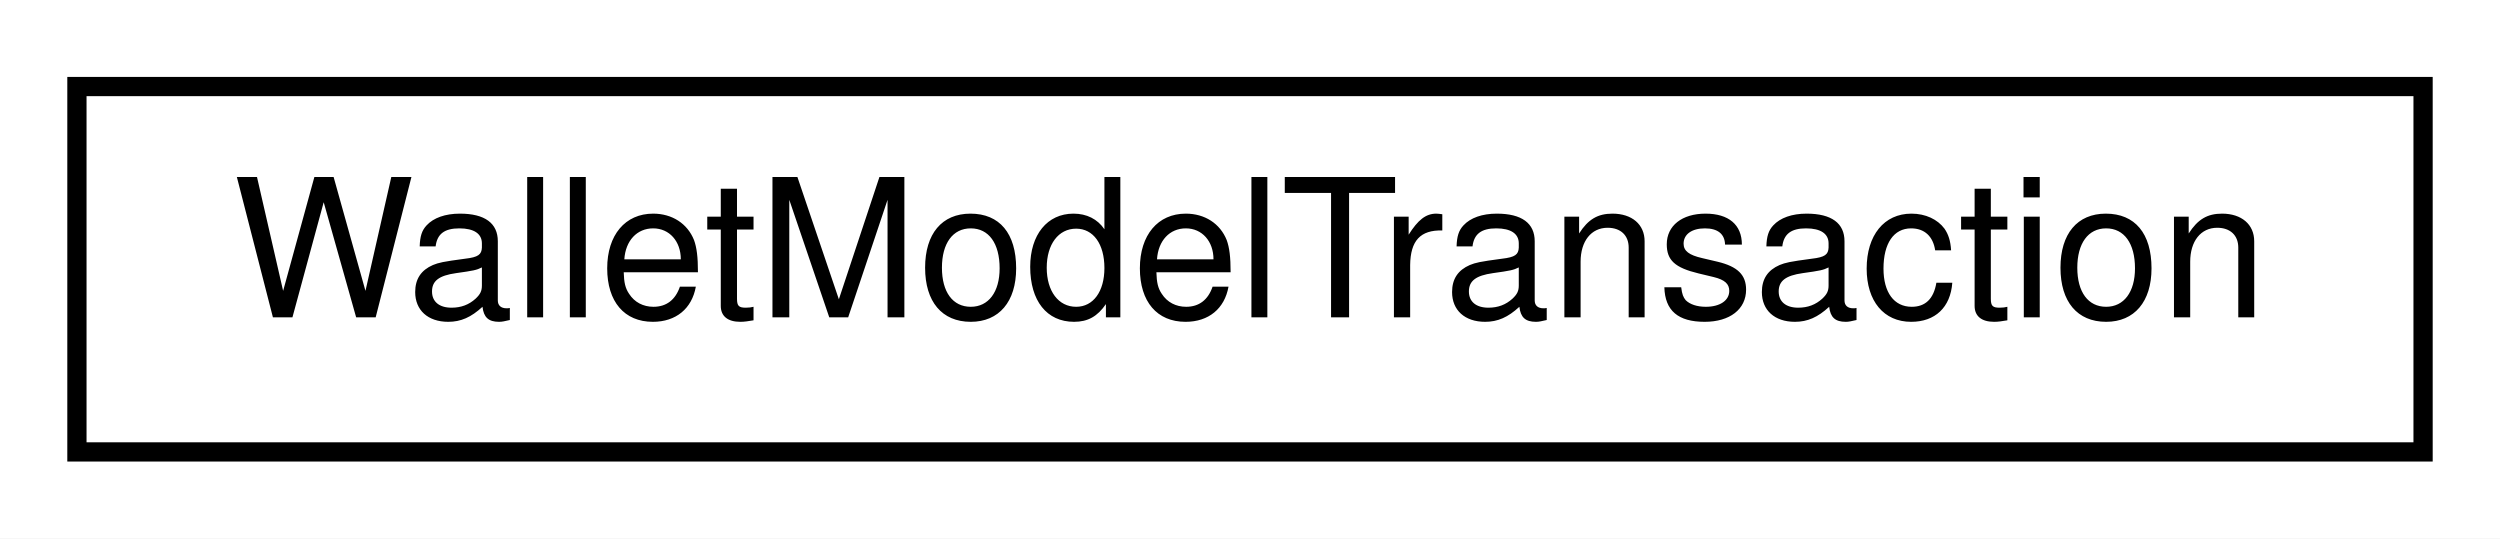
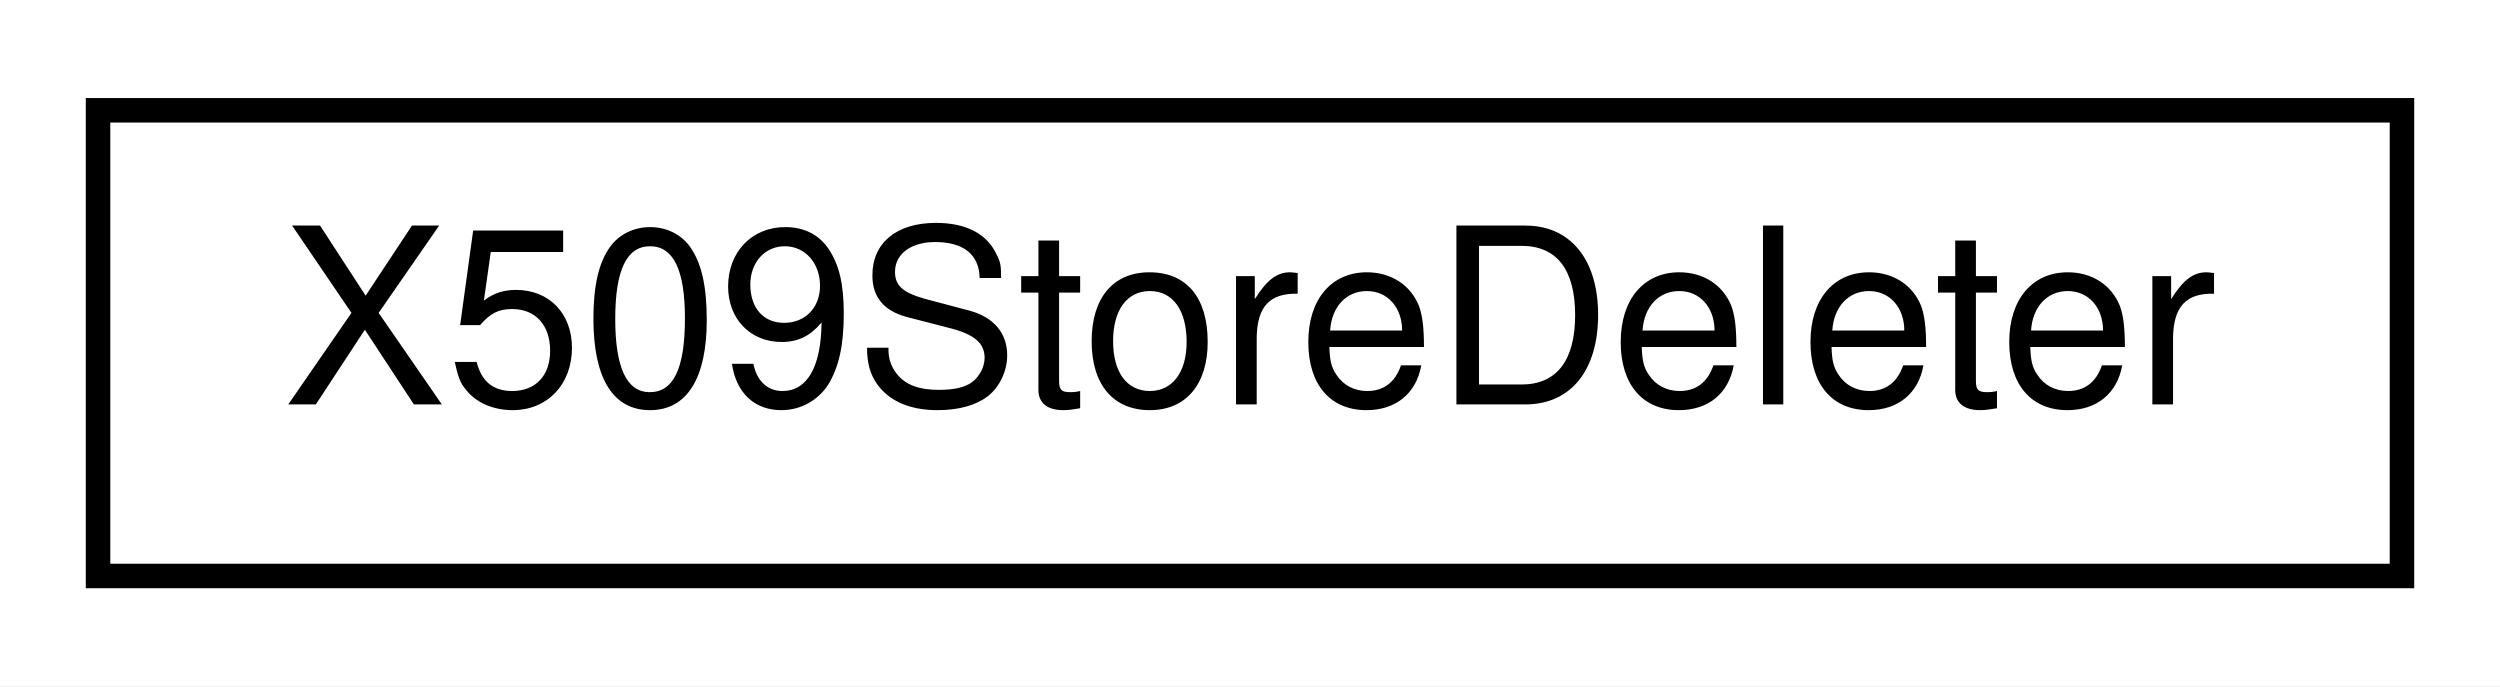
- <svg xmlns="http://www.w3.org/2000/svg" xmlns:xlink="http://www.w3.org/1999/xlink" width="130pt" height="28pt" viewBox="0.00 0.00 130.00 28.00">
+ <svg xmlns="http://www.w3.org/2000/svg" xmlns:xlink="http://www.w3.org/1999/xlink" width="102pt" height="28pt" viewBox="0.00 0.00 102.00 28.00">
  <g id="graph0" class="graph" transform="scale(1 1) rotate(0) translate(4 24)">
-     <polygon fill="white" stroke="none" points="-4,4 -4,-24 126,-24 126,4 -4,4" />
+     <polygon fill="white" stroke="none" points="-4,4 -4,-24 98,-24 98,4 -4,4" />
    <g id="node1" class="node">
      <g id="a_node1">
-         <a xlink:href="d2/d99/class_wallet_model_transaction.html" target="_top" xlink:title="Data model for a walletmodel transaction. ">
-           <polygon fill="white" stroke="black" points="0,-0.5 0,-19.5 122,-19.5 122,-0.5 0,-0.5" />
-           <text text-anchor="middle" x="61" y="-7.5" font-family="Helvetica,sans-Serif" font-size="10.00">WalletModelTransaction</text>
+         <a xlink:href="struct_x509_store_deleter.html" target="_top" xlink:title="X509StoreDeleter">
+           <polygon fill="white" stroke="black" points="0,-0.5 0,-19.5 94,-19.5 94,-0.5 0,-0.5" />
+           <text text-anchor="middle" x="47" y="-7.5" font-family="Helvetica,sans-Serif" font-size="10.00">X509StoreDeleter</text>
        </a>
      </g>
    </g>
  </g>
</svg>
